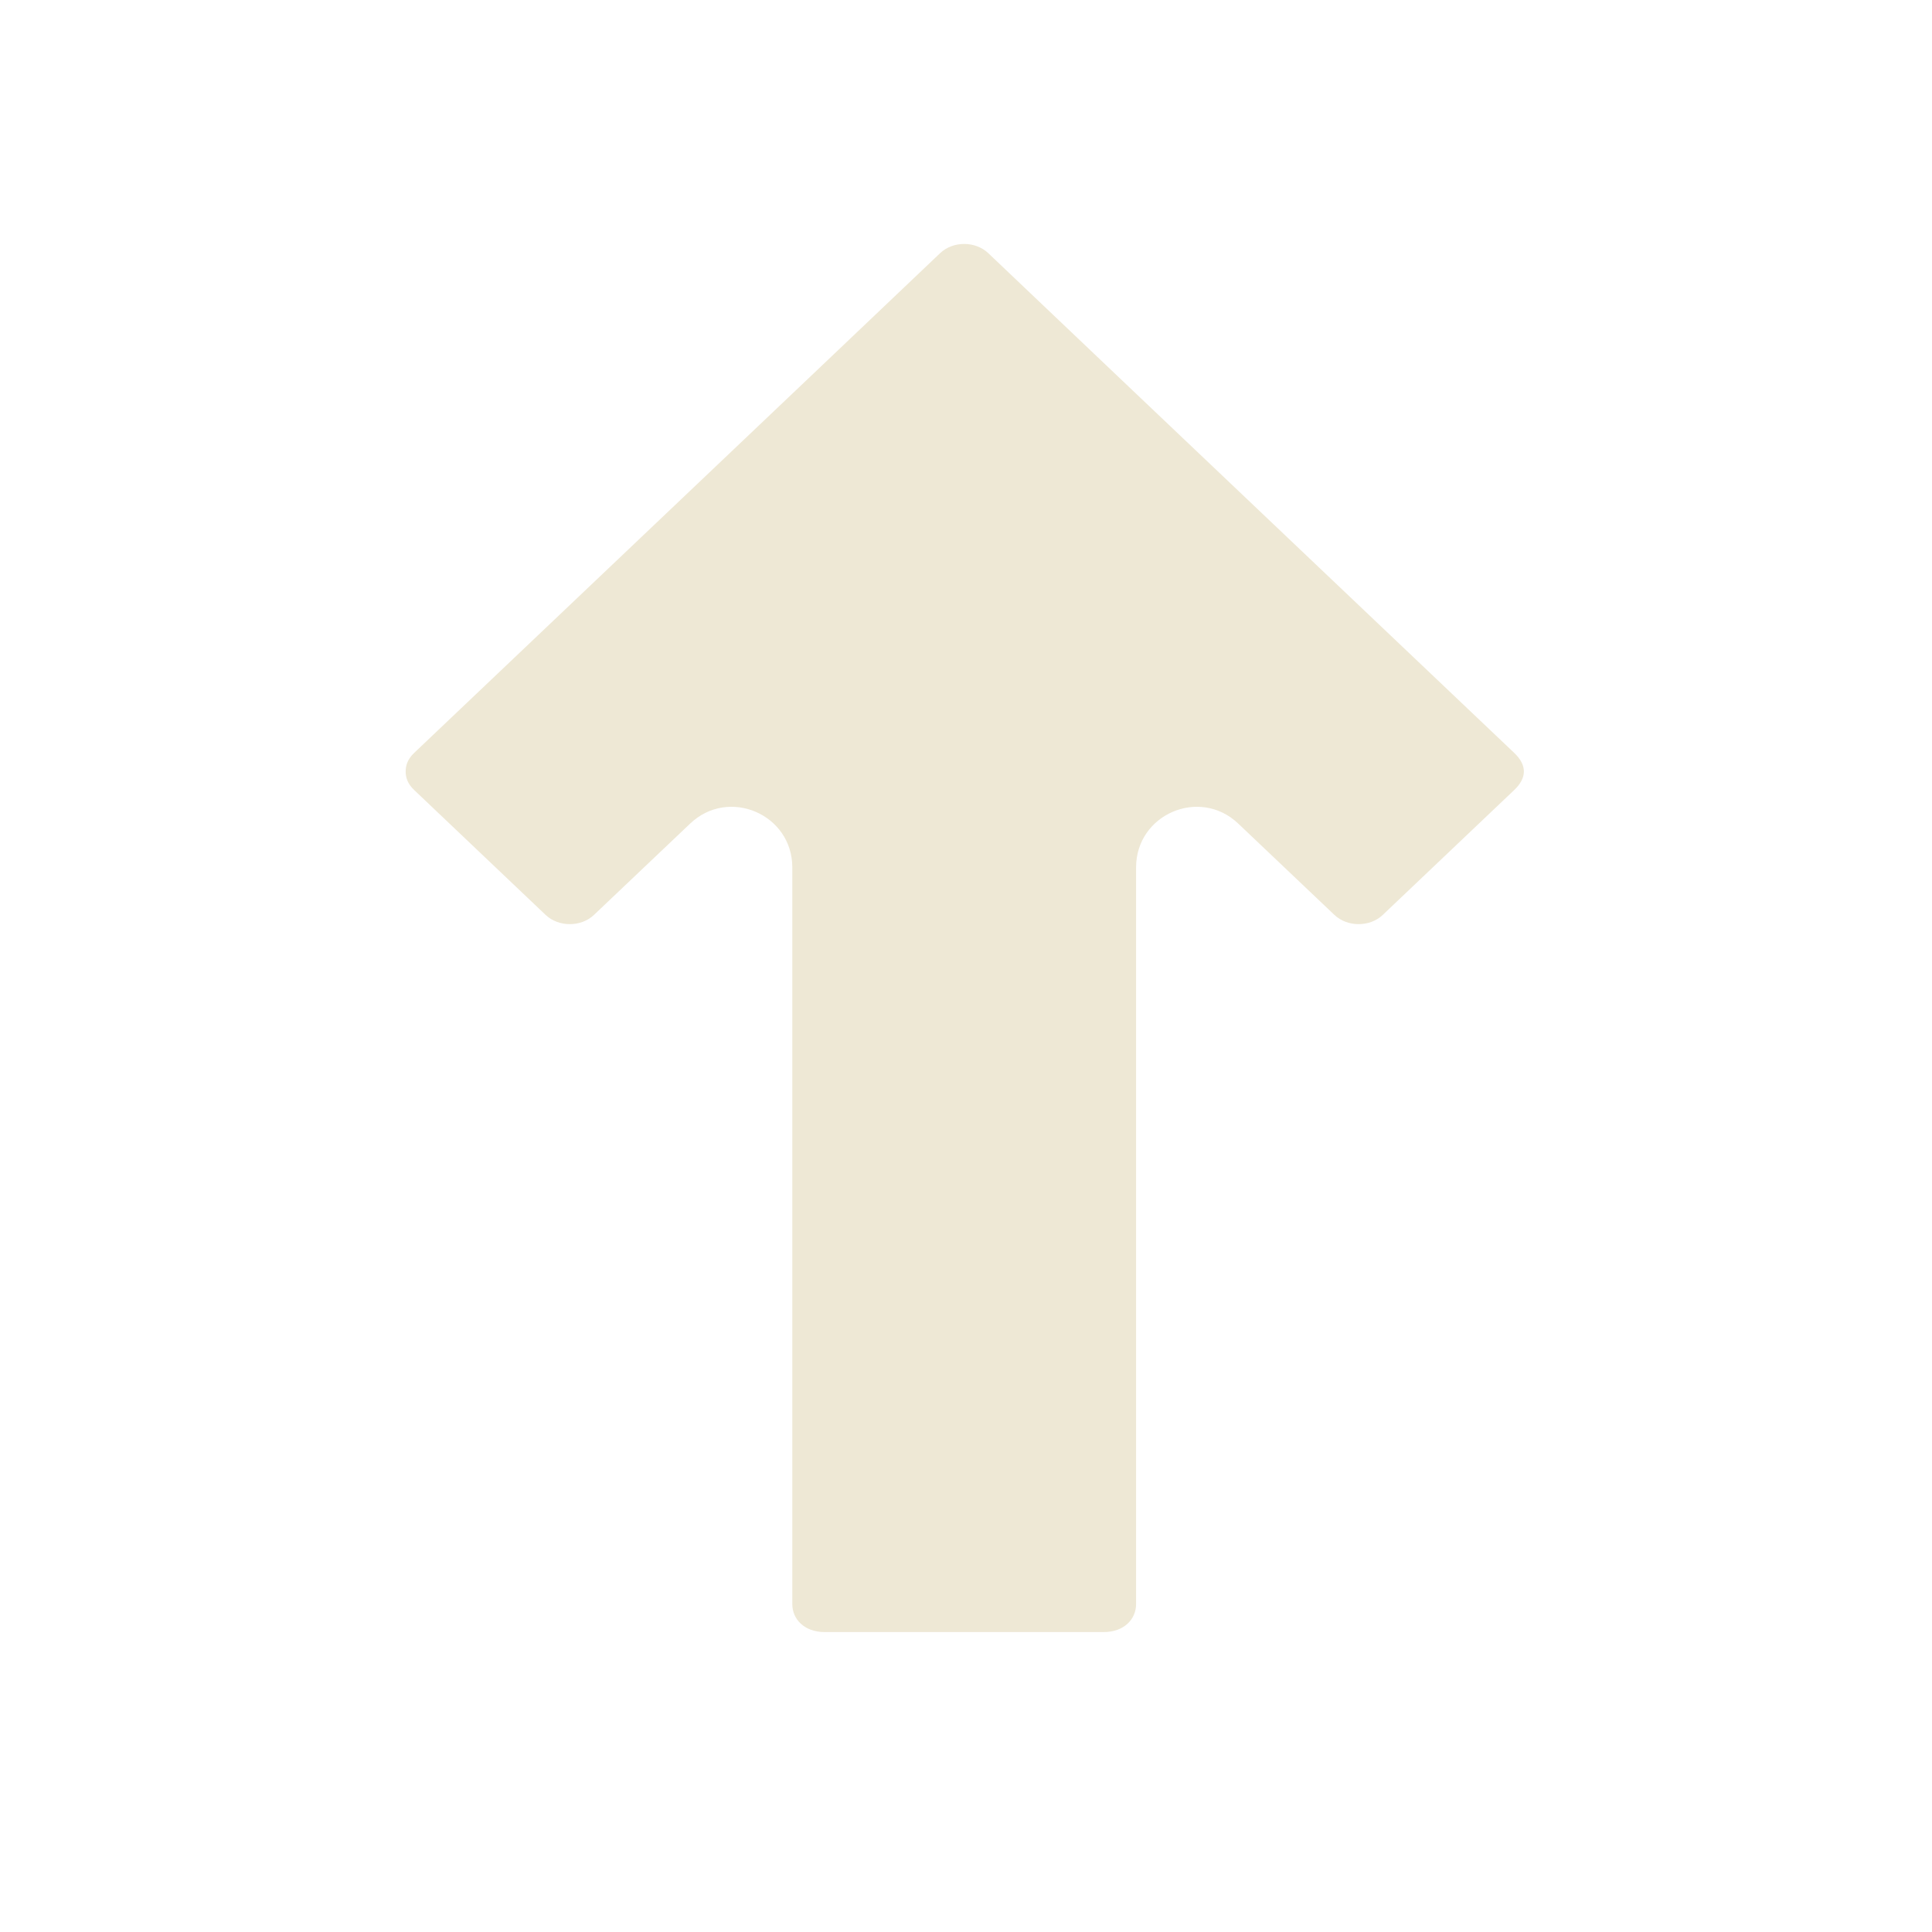
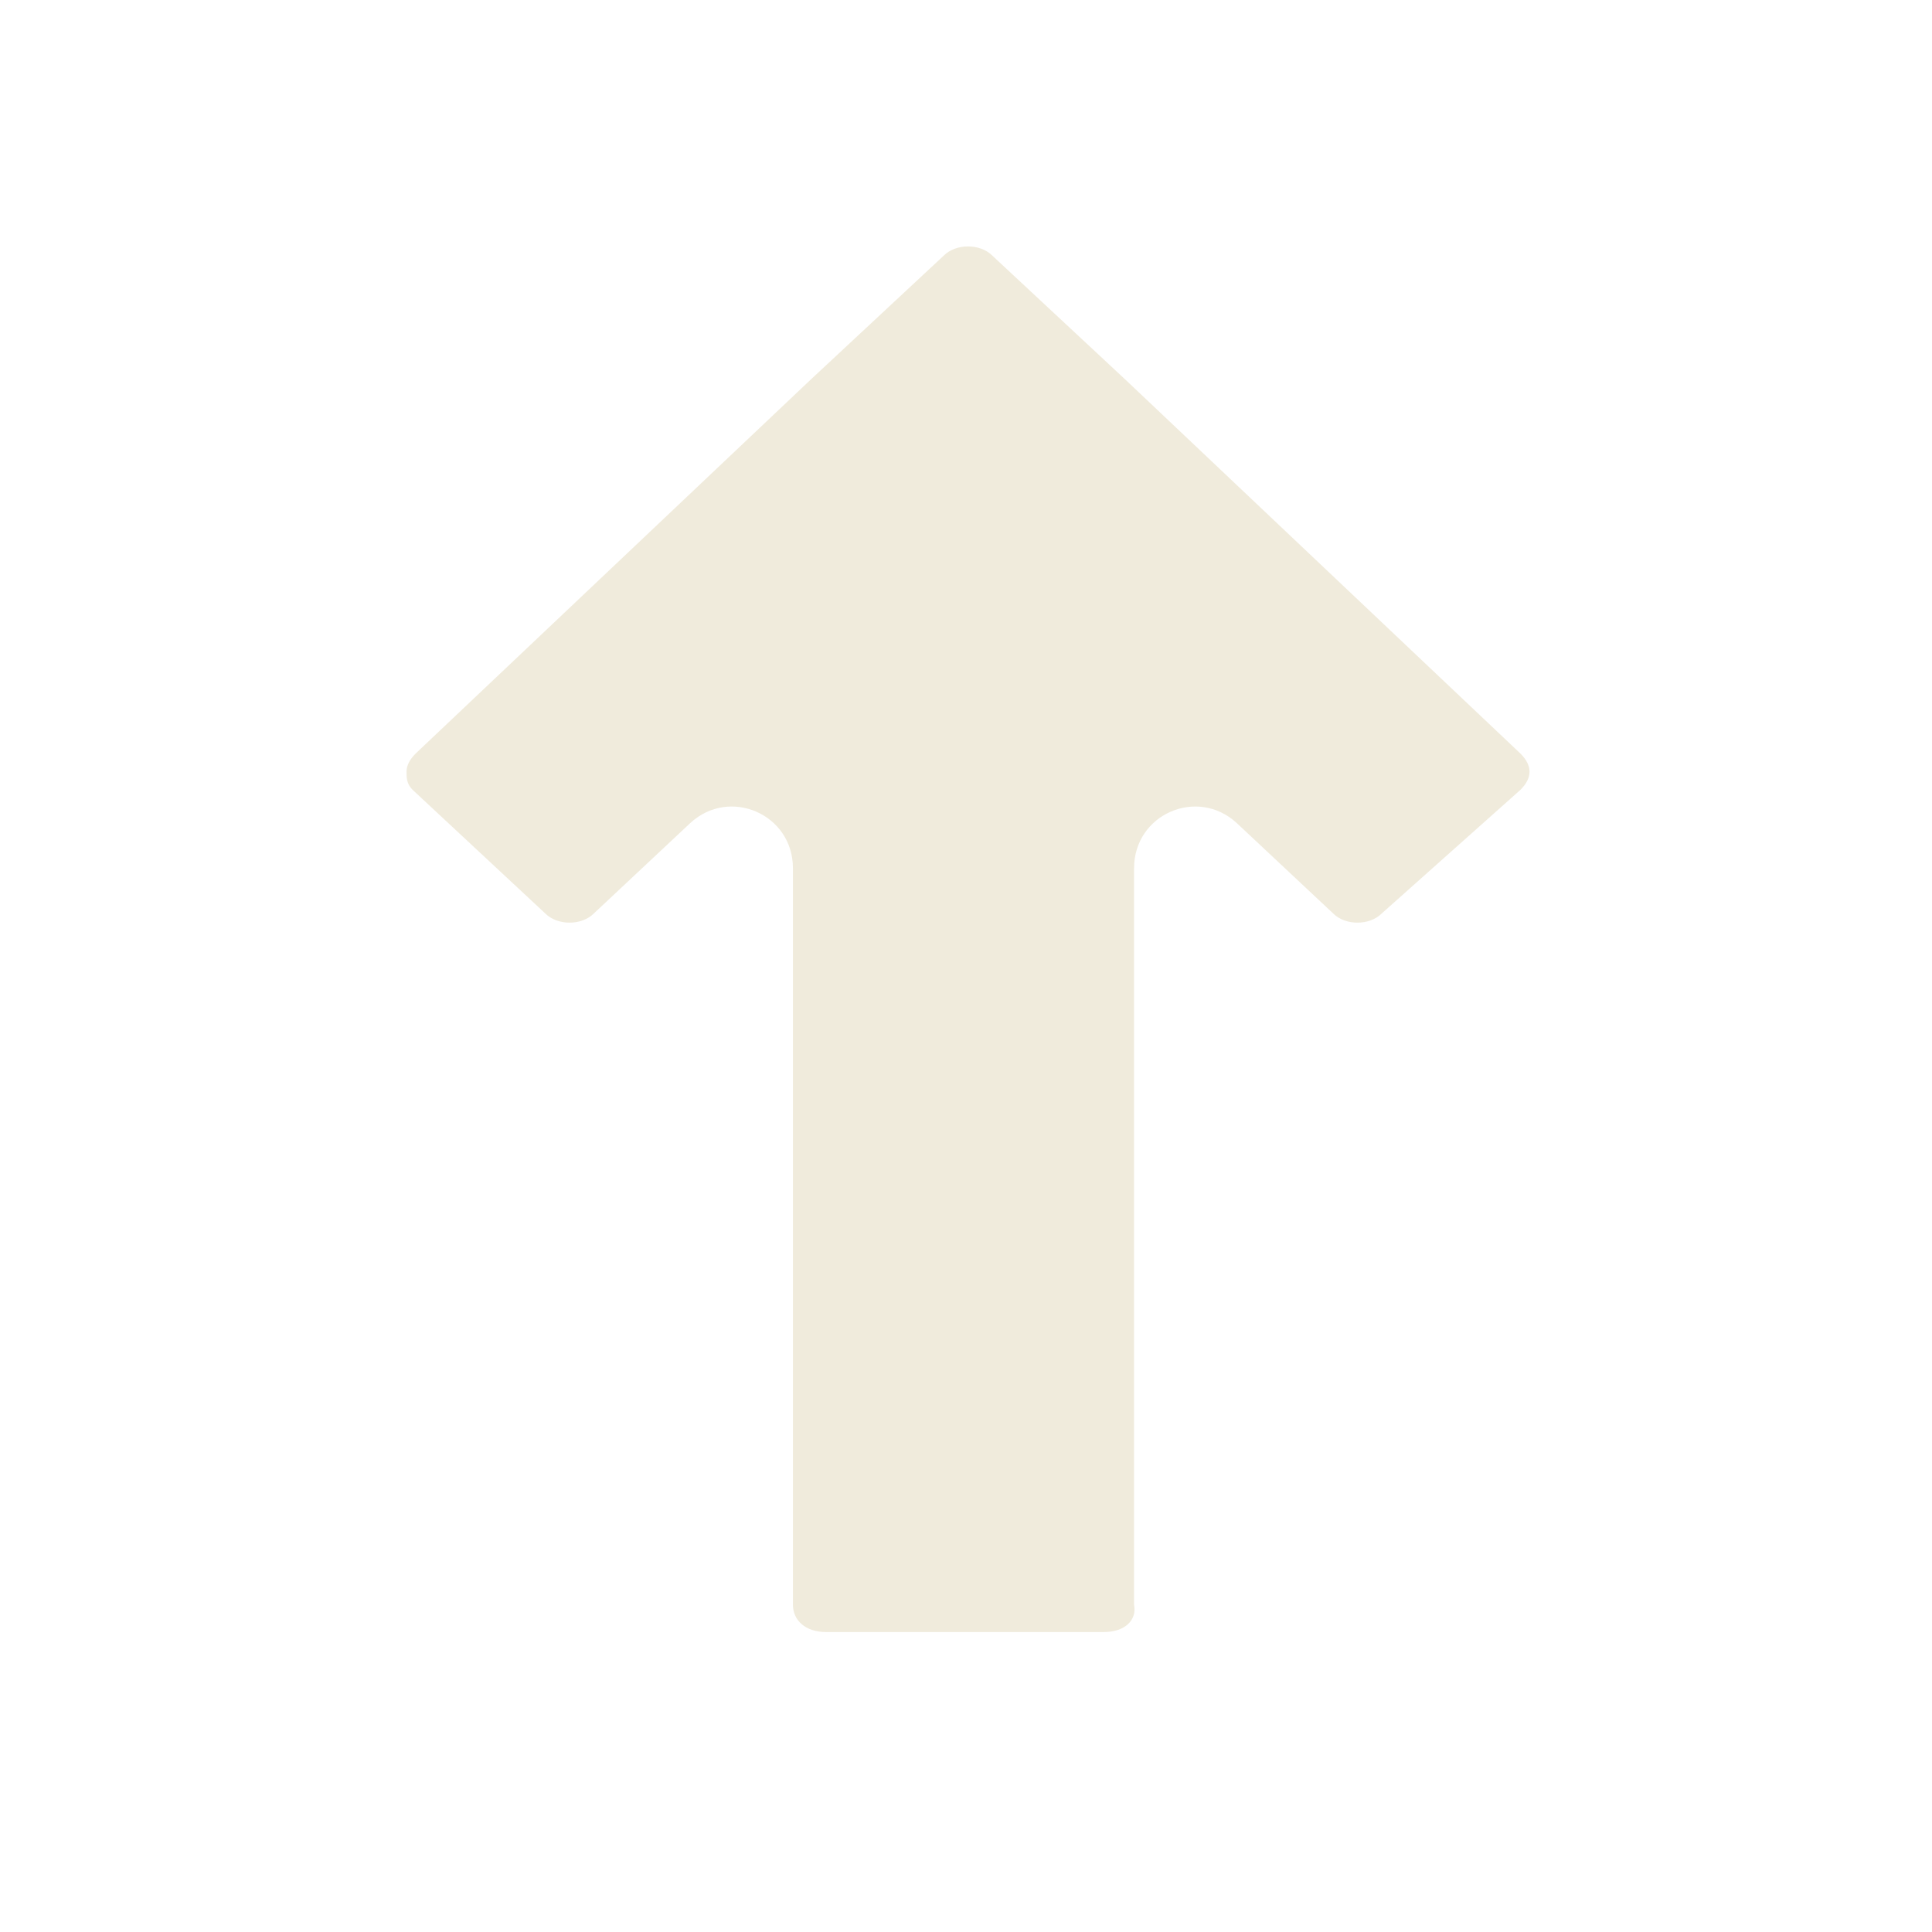
- <svg xmlns="http://www.w3.org/2000/svg" width="64" height="64" viewBox="0 0 64 64" id="svg4160" version="1.1">
-   <defs id="defs4162" />
-   <g id="layer2" style="display:inline;stroke:none" transform="translate(-3.532845,2.263642)">
-     <path style="color:#000000;opacity:0.998;fill:#eee8d5;stroke-linecap:round;stroke-linejoin:round;-inkscape-stroke:none" d="m 40.095,51.801 h -9.24 c -0.685,0 -1.076,-0.434 -1.076,-0.924 V 26.469 c -3.58e-4,-1.76 -2.107,-2.664 -3.383,-1.451 l -3.188,3.027 c -0.427,0.406 -1.172,0.406 -1.6,0 l -4.354,-4.137 c -0.215,-0.204 -0.283,-0.407 -0.283,-0.615 0,-0.209 0.069,-0.413 0.283,-0.617 l 13.066,-12.412 4.355,-4.141 c 0.428,-0.407 1.167,-0.407 1.596,0 l 4.355,4.141 13.066,12.412 c 0.428,0.407 0.428,0.825 0,1.232 l -4.354,4.137 c -0.427,0.406 -1.172,0.406 -1.6,0 l -3.188,-3.027 c -1.275,-1.213 -3.382,-0.309 -3.383,1.451 v 24.408 c 0,0.489 -0.391,0.924 -1.076,0.924 z" id="rect852-3" />
+ <svg xmlns="http://www.w3.org/2000/svg" version="1.1" id="svg4160" x="0px" y="0px" viewBox="0 0 64 64" style="enable-background:new 0 0 64 64;" xml:space="preserve">
+   <style type="text/css">
+ 	.st0{opacity:0.998;fill:#F0EBDC;enable-background:new    ;}
+ </style>
+   <g id="layer2" transform="translate(-3.532845,2.263642)">
+     <path id="rect852-3" class="st0" d="M40.1,51.8h-9.2c-0.7,0-1.1-0.4-1.1-0.9V26.5   c0-1.8-2.1-2.7-3.4-1.5l-3.2,3c-0.4,0.4-1.2,0.4-1.6,0l-4.4-4.1C17,23.7,17,23.5,17,23.3c0-0.2,0.1-0.4,0.3-0.6l13.1-12.4l4.4-4.1   c0.4-0.4,1.2-0.4,1.6,0l4.4,4.1l13.1,12.4c0.4,0.4,0.4,0.8,0,1.2L49.3,28c-0.4,0.4-1.2,0.4-1.6,0l-3.2-3c-1.3-1.2-3.4-0.3-3.4,1.5   v24.4C41.2,51.4,40.8,51.8,40.1,51.8z" />
  </g>
</svg>
